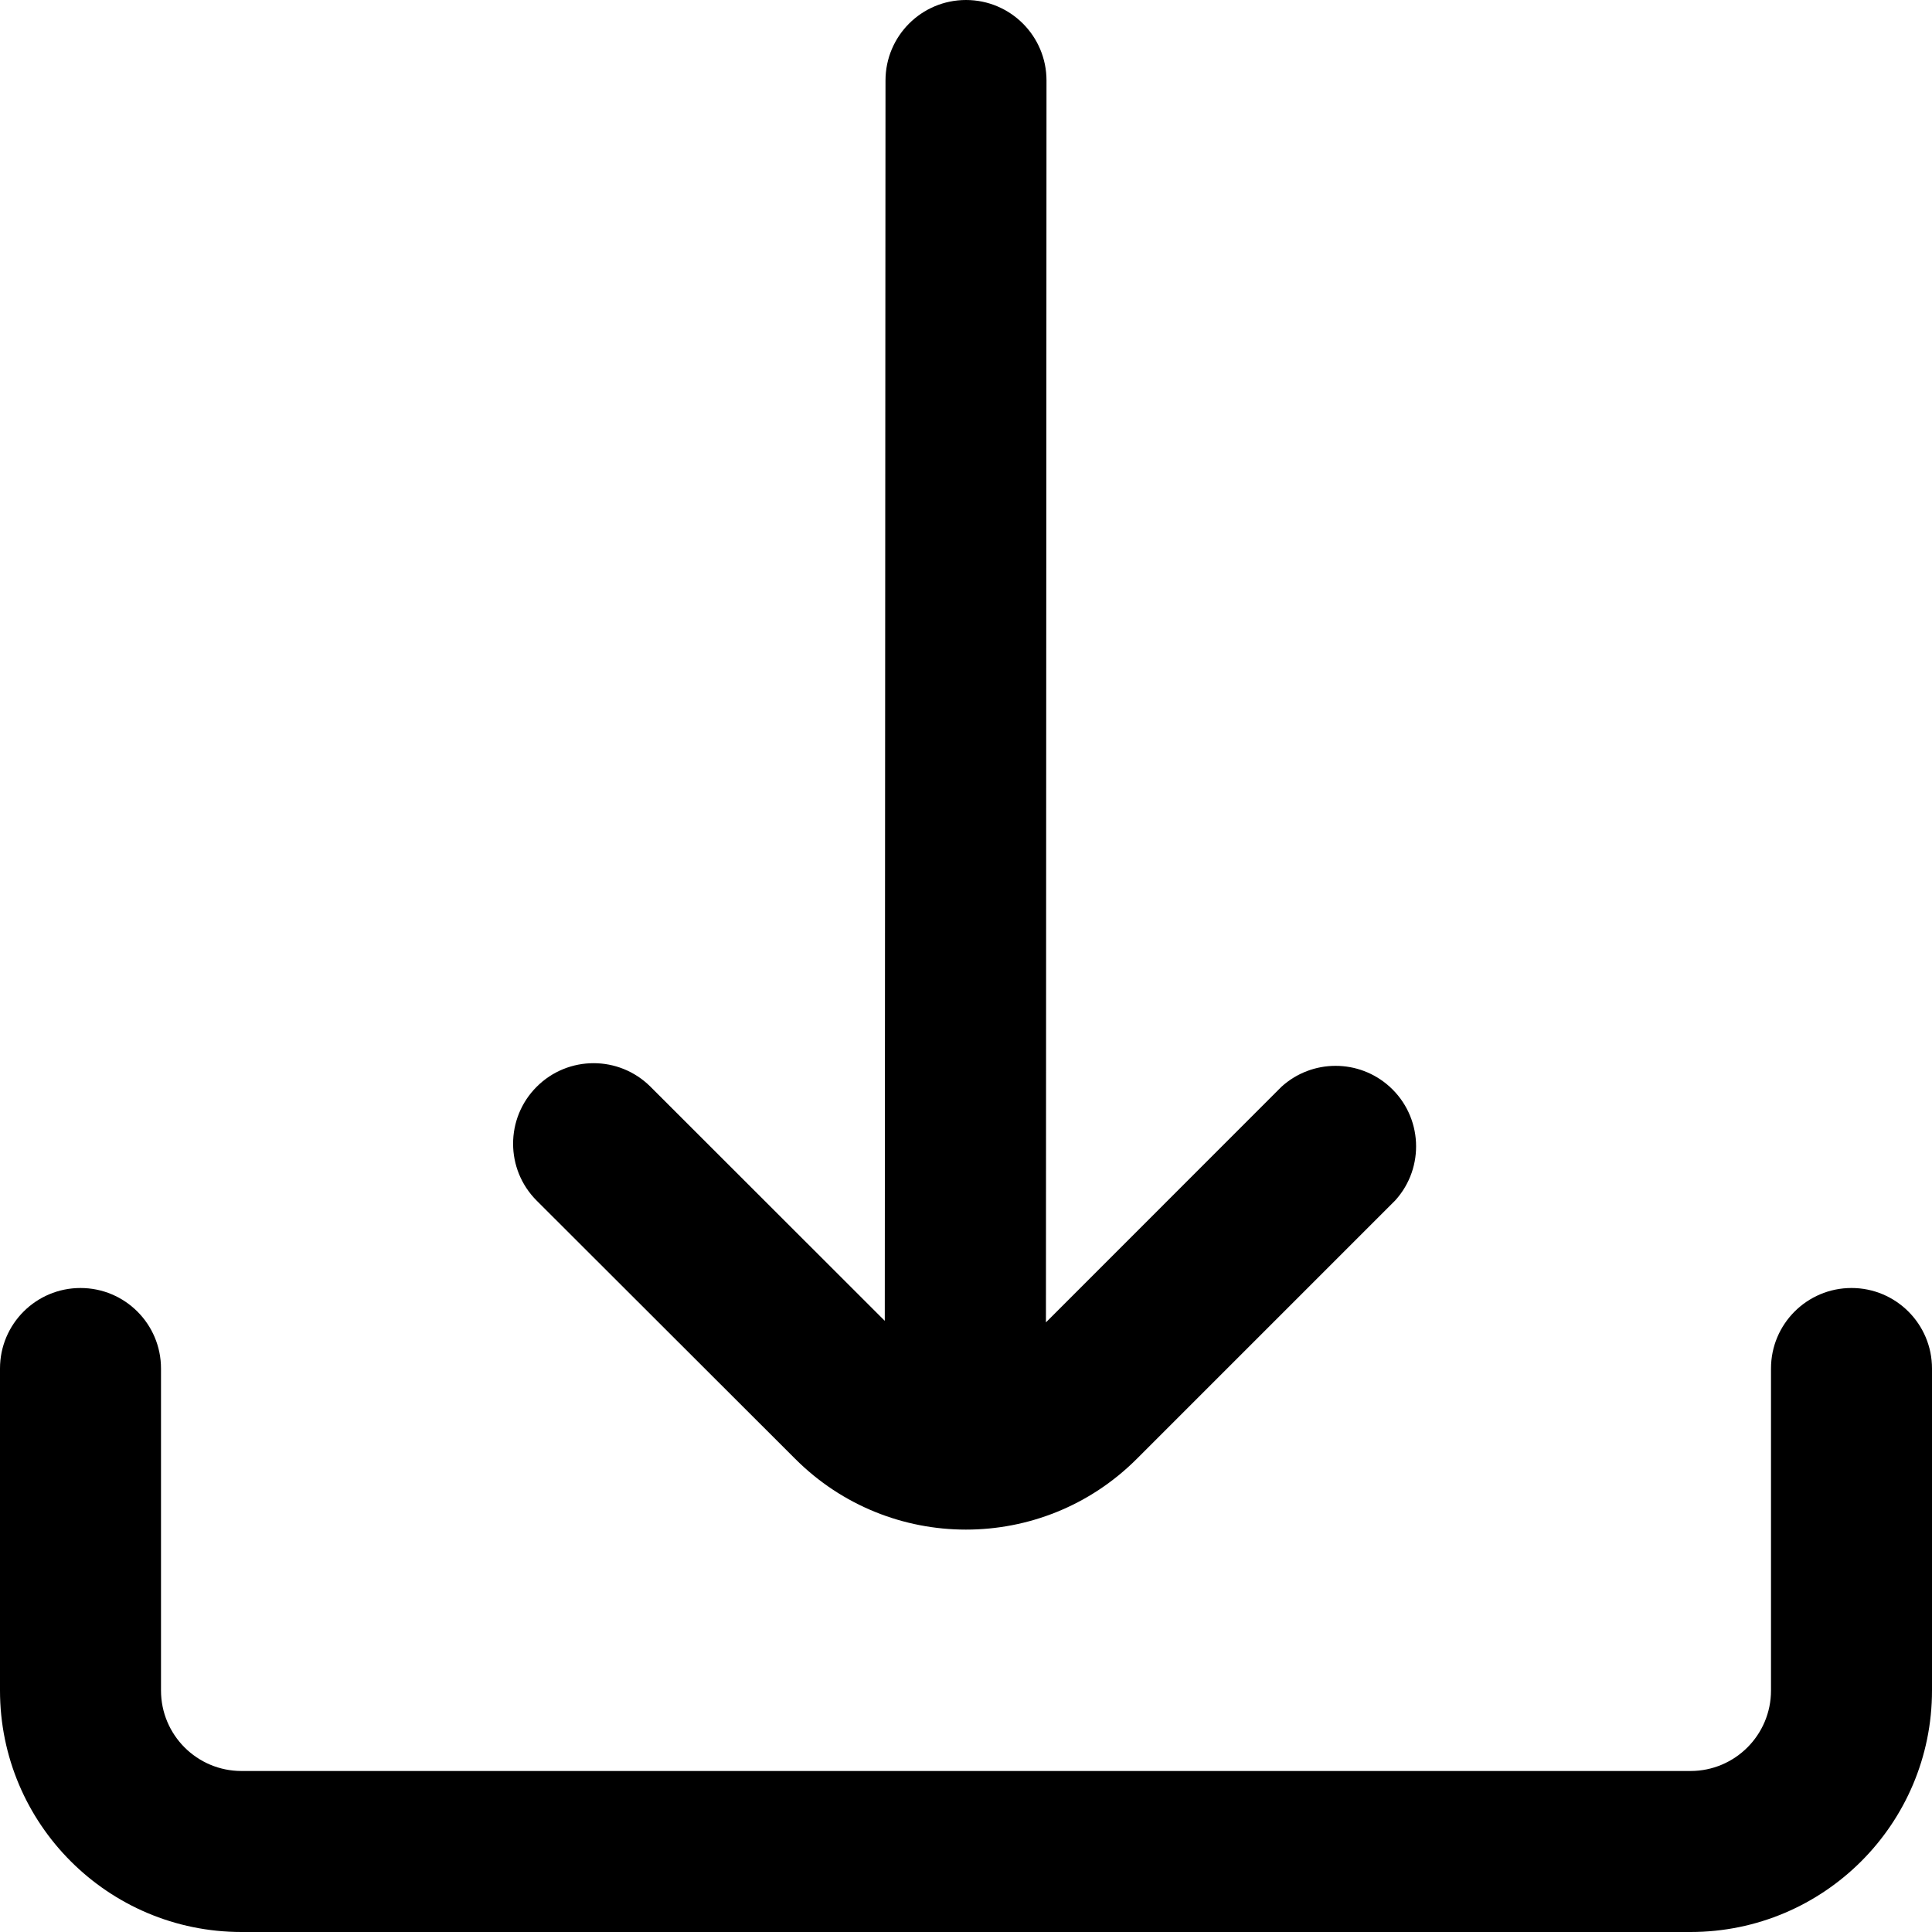
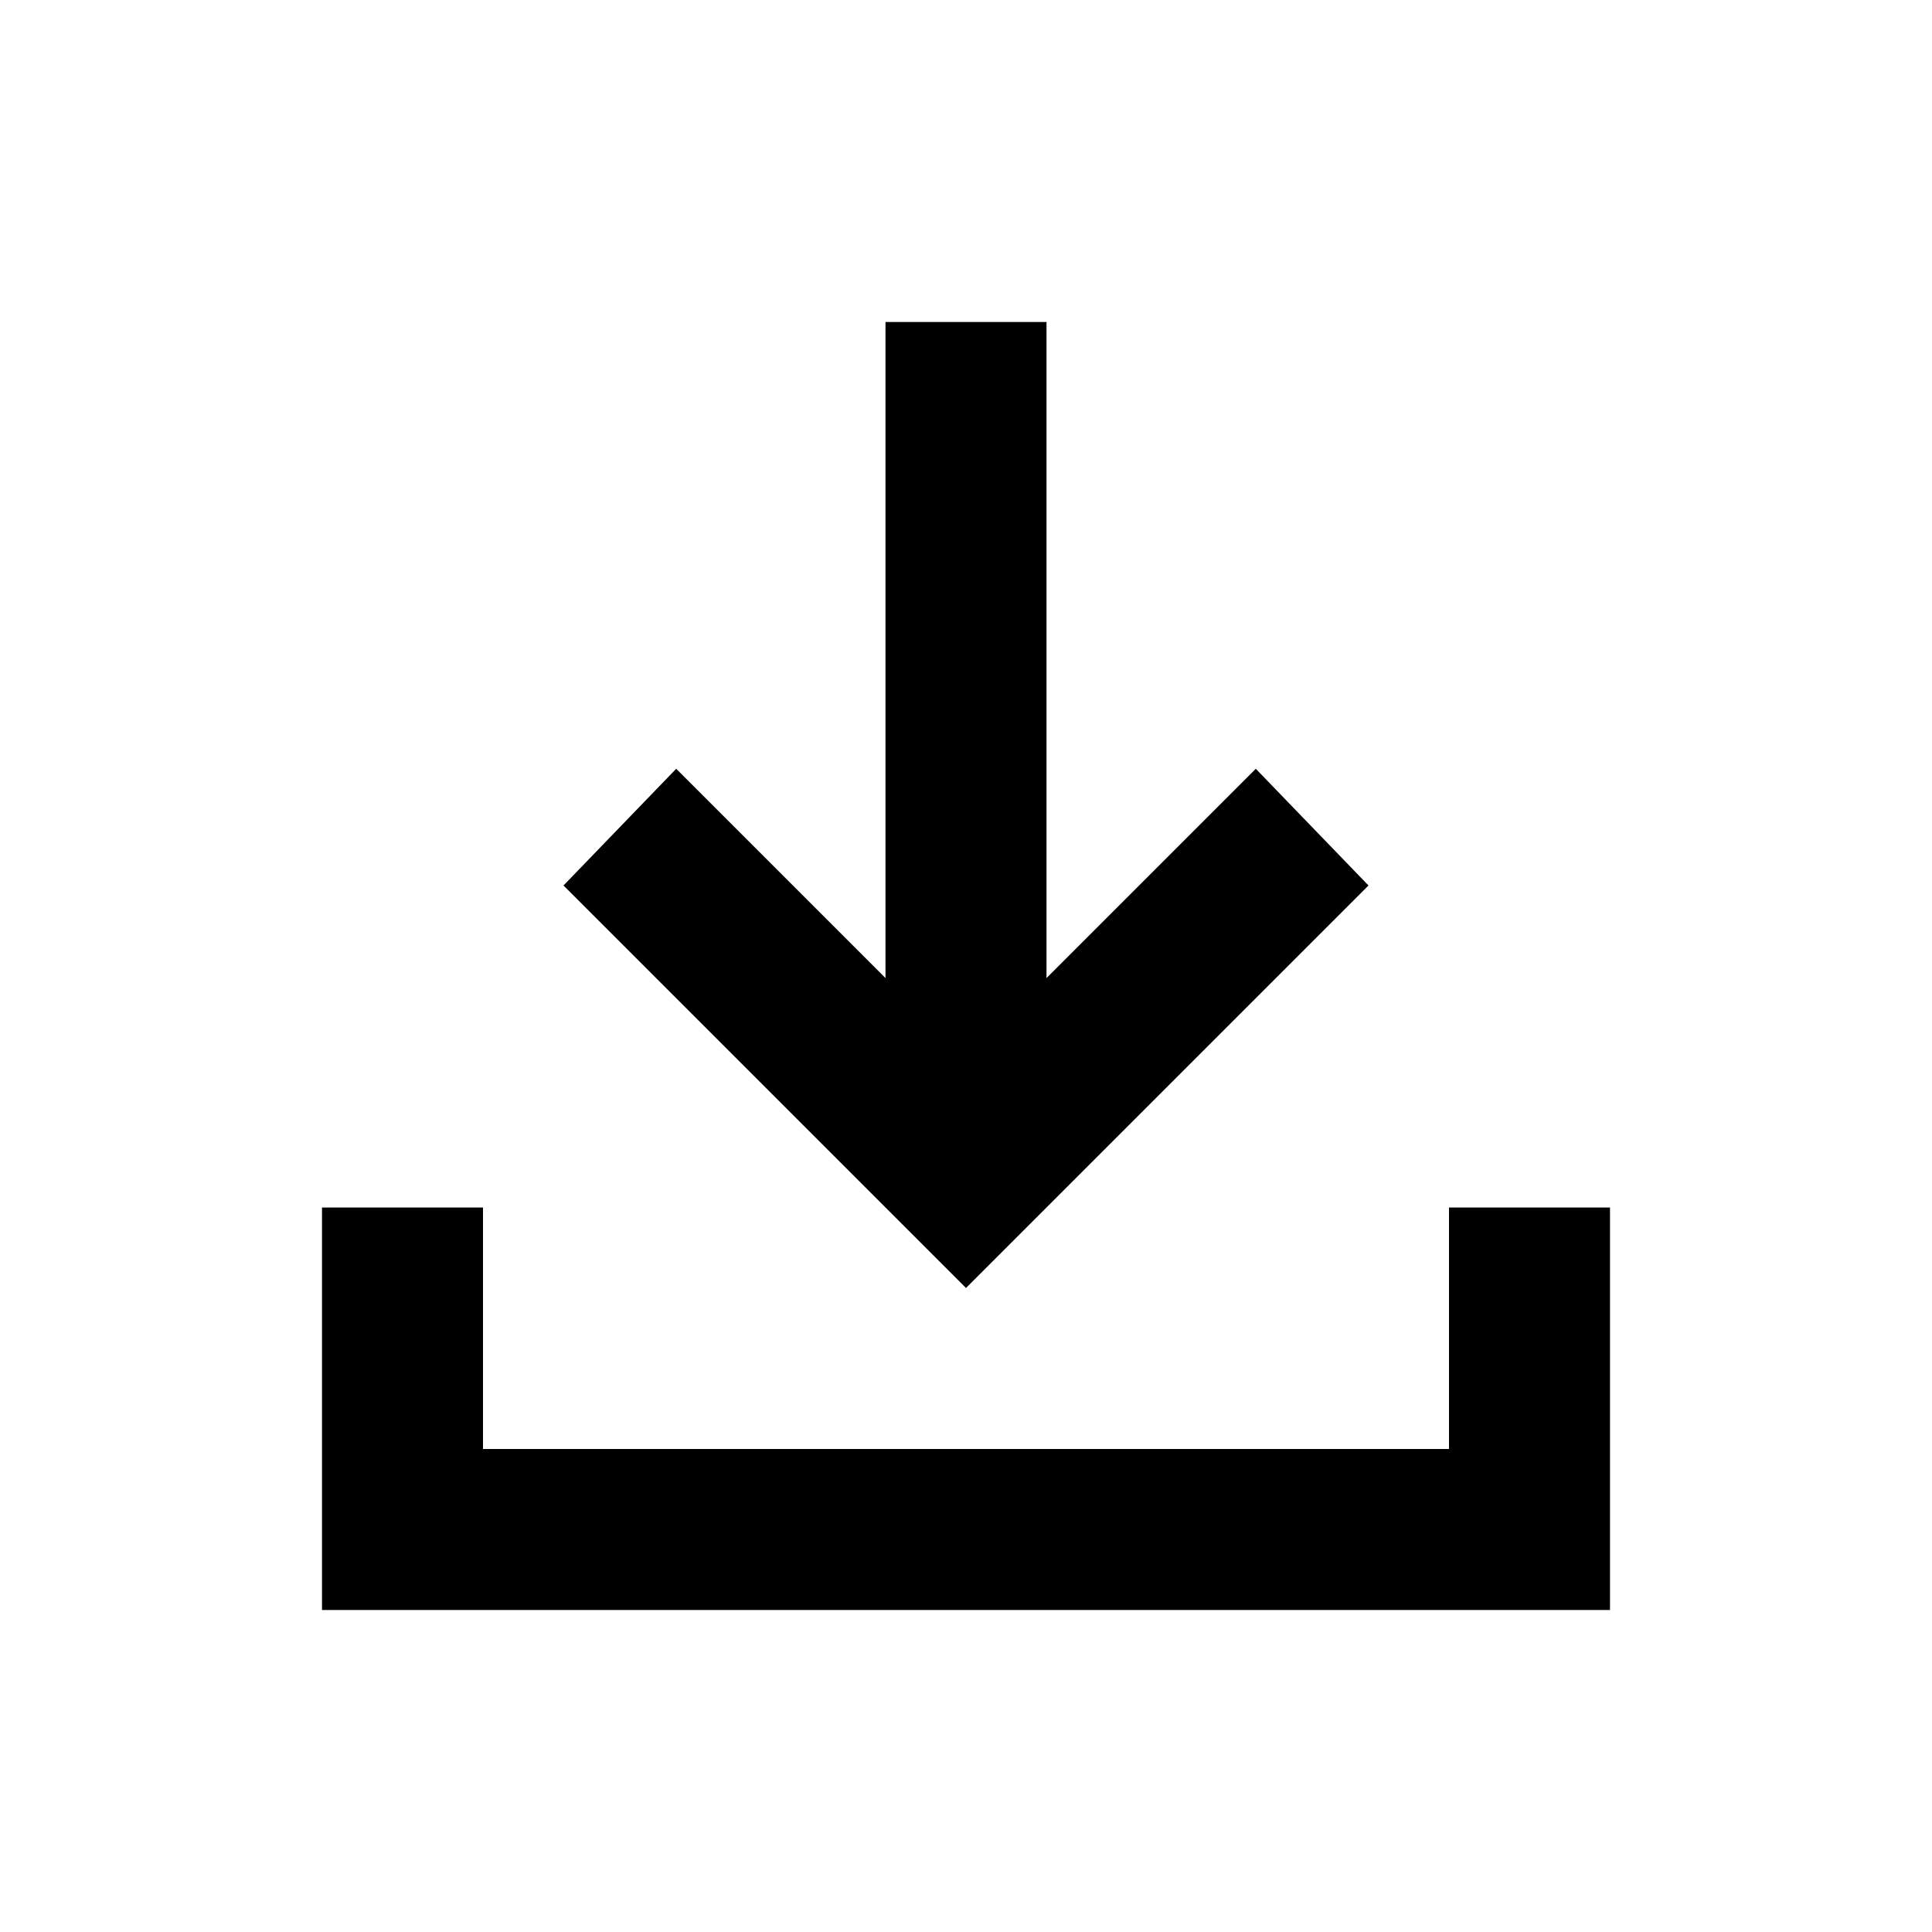
- <svg xmlns="http://www.w3.org/2000/svg" viewBox="0 0 512 512">
-   <path d="M210.731,386.603c24.986,25.002,65.508,25.015,90.51,0.029c0.01-0.01,0.019-0.019,0.029-0.029l68.501-68.501   c7.902-8.739,7.223-22.23-1.516-30.132c-8.137-7.357-20.527-7.344-28.649,0.03l-62.421,62.443l0.149-329.109   C277.333,9.551,267.782,0,256,0l0,0c-11.782,0-21.333,9.551-21.333,21.333l-0.192,328.704L172.395,288   c-8.336-8.33-21.846-8.325-30.176,0.011c-8.33,8.336-8.325,21.846,0.011,30.176L210.731,386.603z" />
-   <path d="M490.667,341.333L490.667,341.333c-11.782,0-21.333,9.551-21.333,21.333V448c0,11.782-9.551,21.333-21.333,21.333H64   c-11.782,0-21.333-9.551-21.333-21.333v-85.333c0-11.782-9.551-21.333-21.333-21.333l0,0C9.551,341.333,0,350.885,0,362.667V448   c0,35.346,28.654,64,64,64h384c35.346,0,64-28.654,64-64v-85.333C512,350.885,502.449,341.333,490.667,341.333z" />
+ <svg xmlns="http://www.w3.org/2000/svg" height="24" viewBox="0 -960 960 960" width="24">
+   <path d="M480-320 280-520l56-58 104 104v-326h80v326l104-104 56 58-200 200ZM160-160v-200h80v120h480v-120h80v200H160Z" />
</svg>
